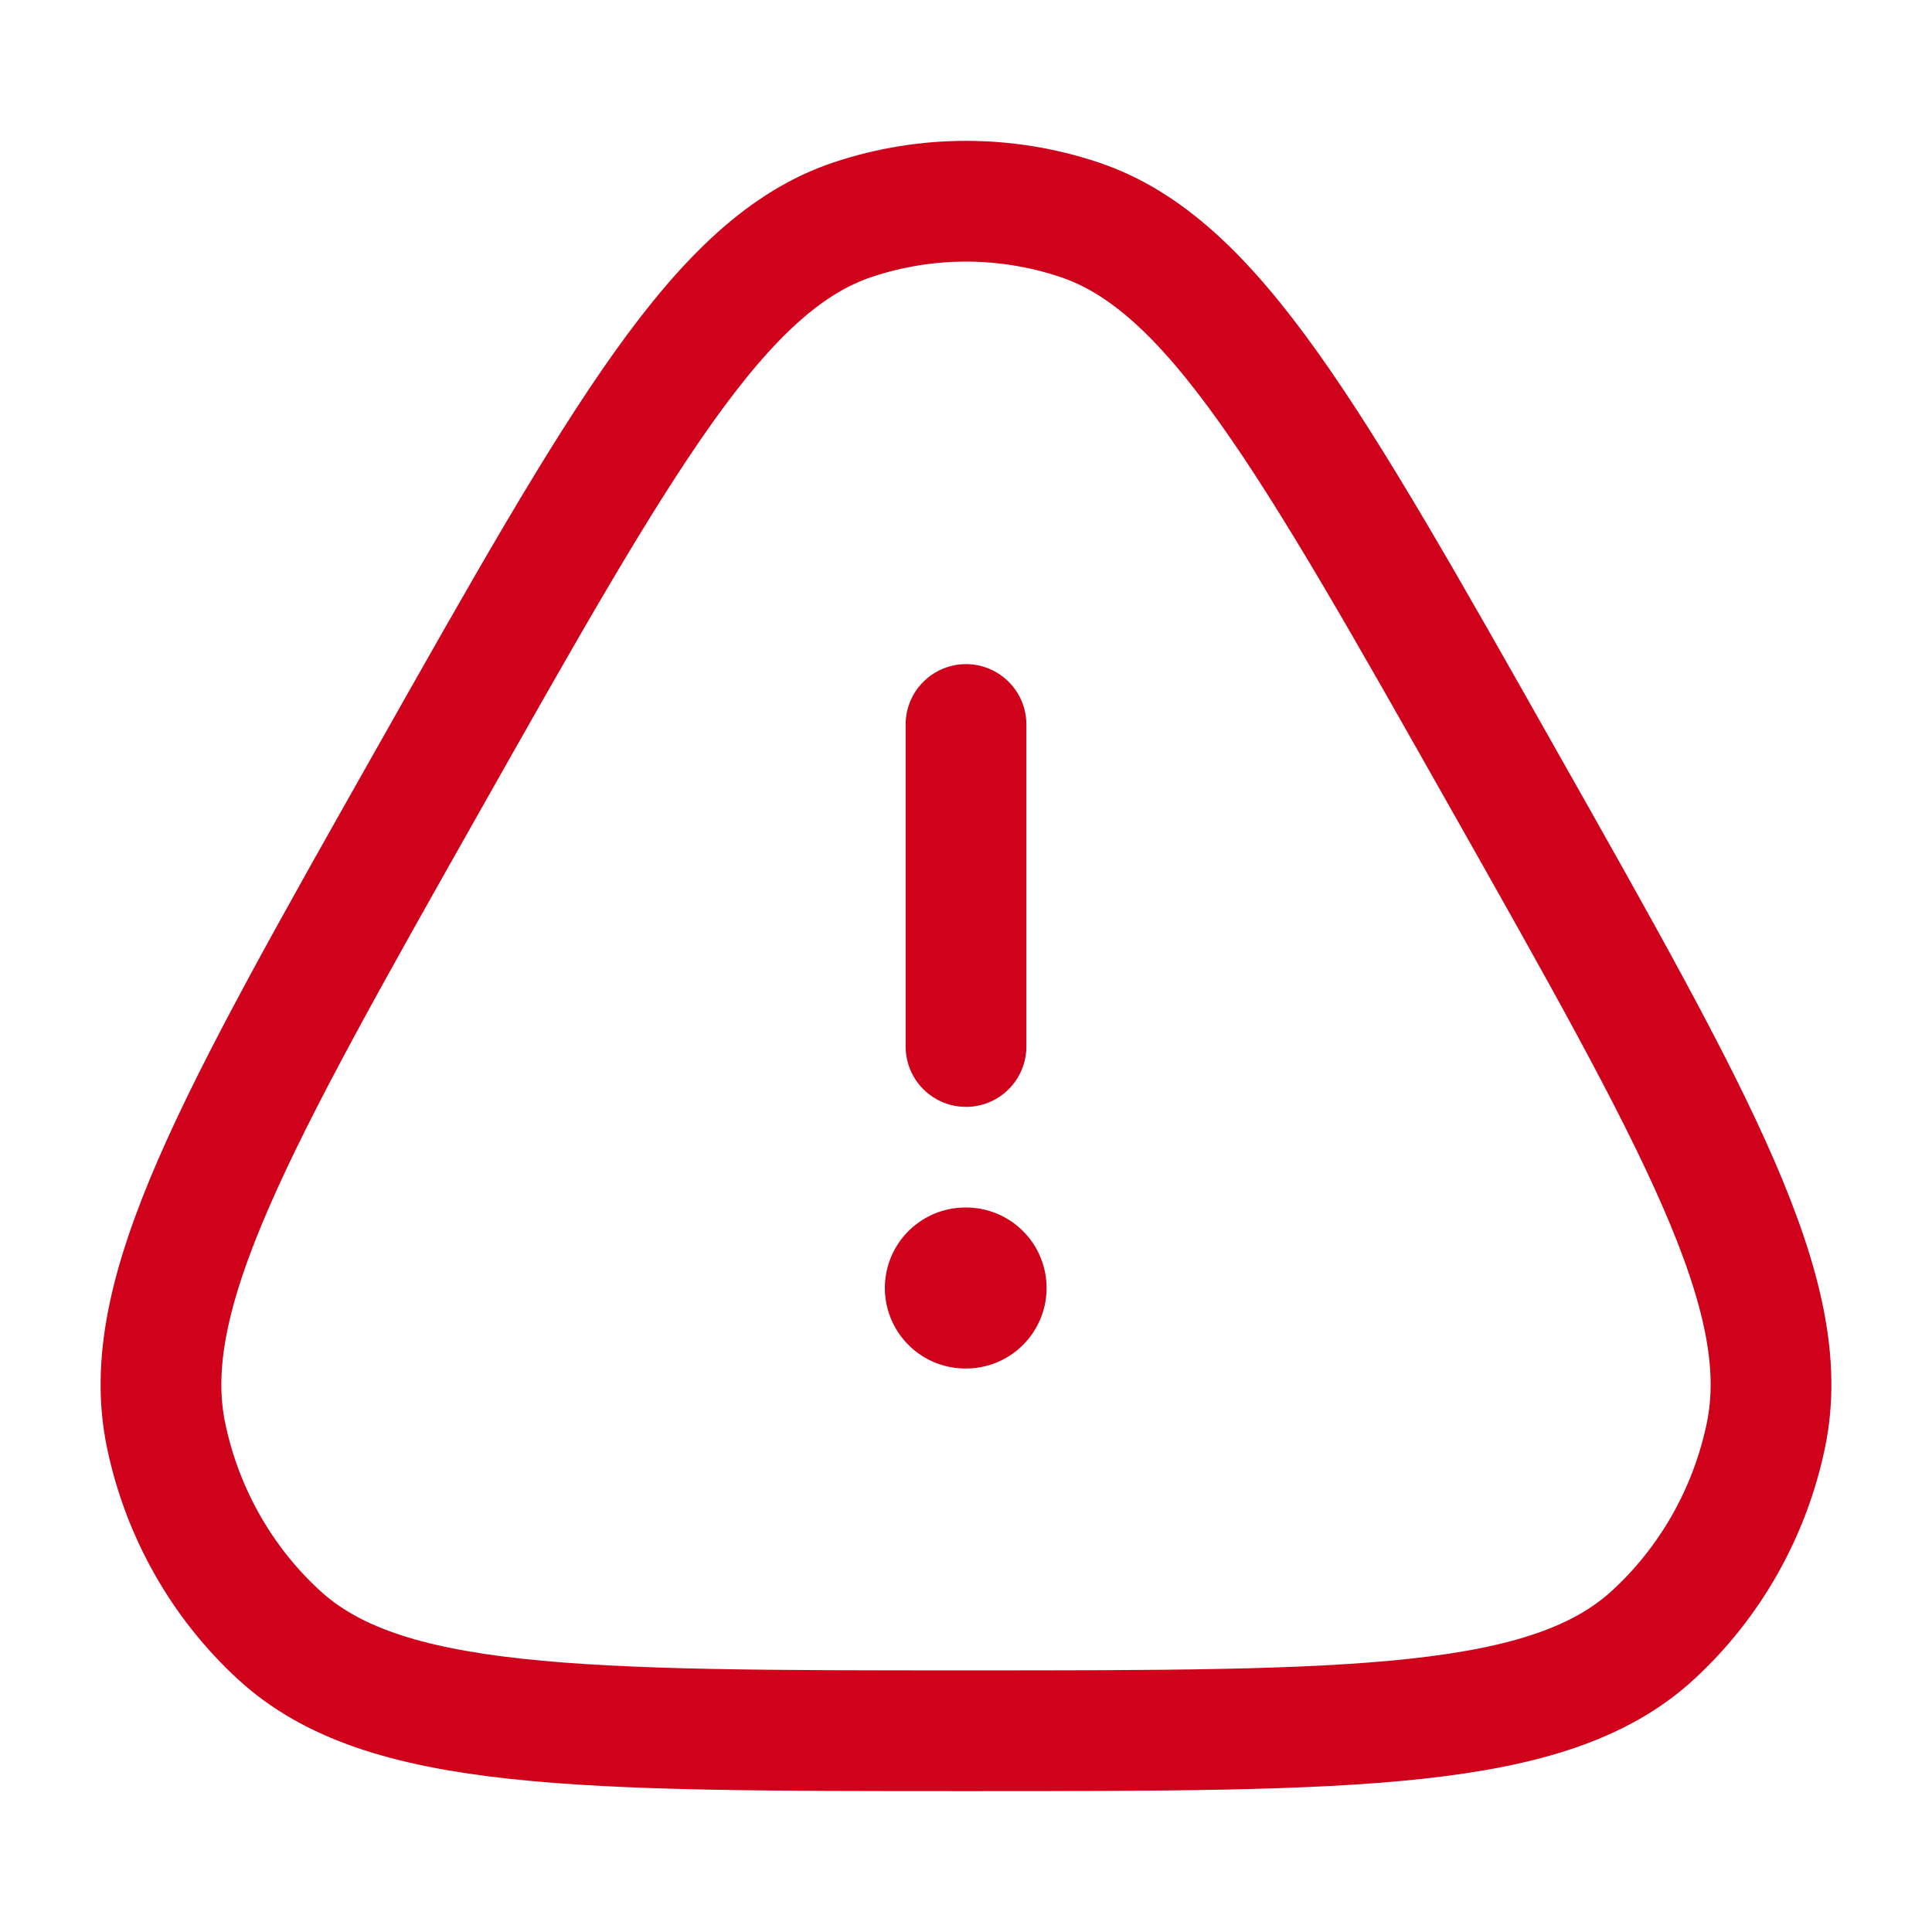
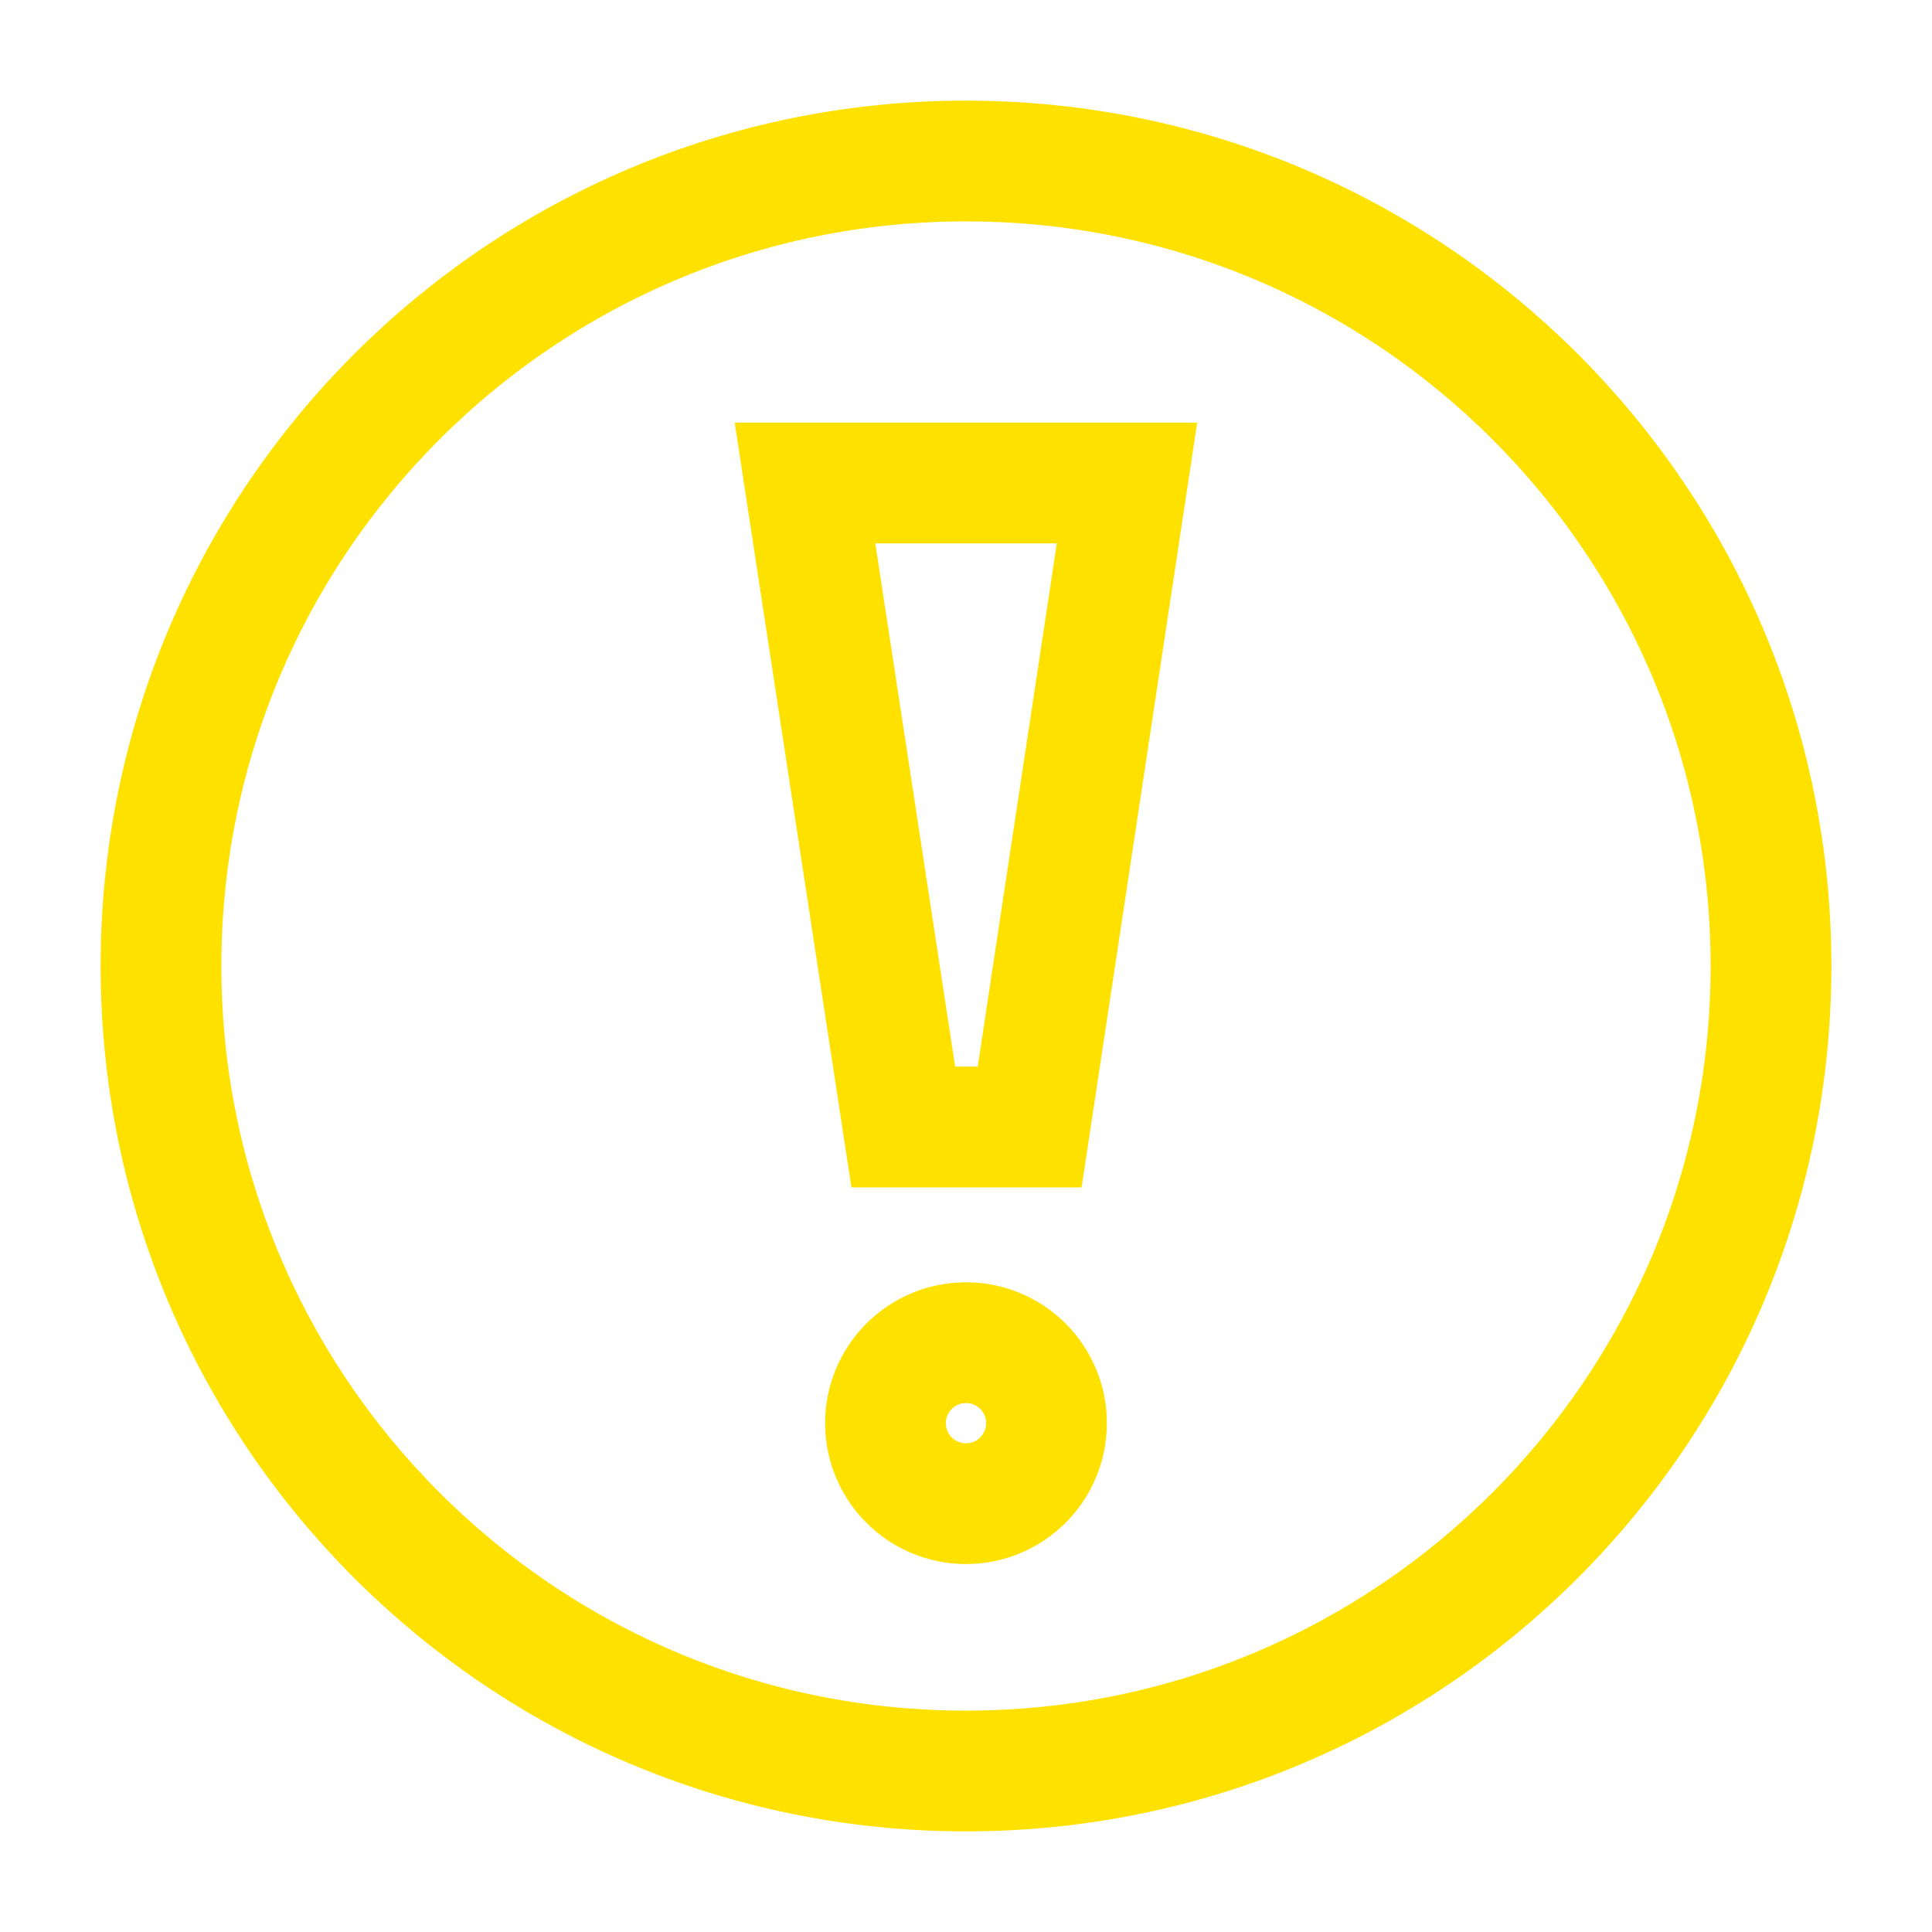
- <svg xmlns="http://www.w3.org/2000/svg" viewBox="0 0 24 24" width="24" height="24" color="#d0021b" fill="none">
-   <path d="M5.322 9.683C7.735 5.412 8.942 3.276 10.598 2.727C11.509 2.424 12.491 2.424 13.402 2.727C15.058 3.276 16.265 5.412 18.678 9.683C21.092 13.954 22.299 16.089 21.937 17.829C21.738 18.787 21.247 19.655 20.535 20.31C19.241 21.5 16.827 21.5 12 21.5C7.173 21.5 4.759 21.5 3.465 20.31C2.753 19.655 2.262 18.787 2.063 17.829C1.701 16.089 2.908 13.954 5.322 9.683Z" stroke="currentColor" stroke-width="1.5" />
-   <path d="M11.992 16H12.001" stroke="currentColor" stroke-width="2" stroke-linecap="round" stroke-linejoin="round" />
-   <path d="M12 13L12 9" stroke="currentColor" stroke-width="1.5" stroke-linecap="round" stroke-linejoin="round" />
+ <svg xmlns="http://www.w3.org/2000/svg" width="24" height="24" viewBox="0 0 24 24" fill="none">
+   <circle cx="12" cy="12" r="10" stroke="#FFE100" stroke-width="1.5" />
+   <path d="M11.221 14L10 6H14L12.791 14H11.221Z" stroke="#FFE100" stroke-width="1.5" />
+   <circle cx="12" cy="17.679" r="1" stroke="#FFE100" stroke-width="1.5" />
</svg>
